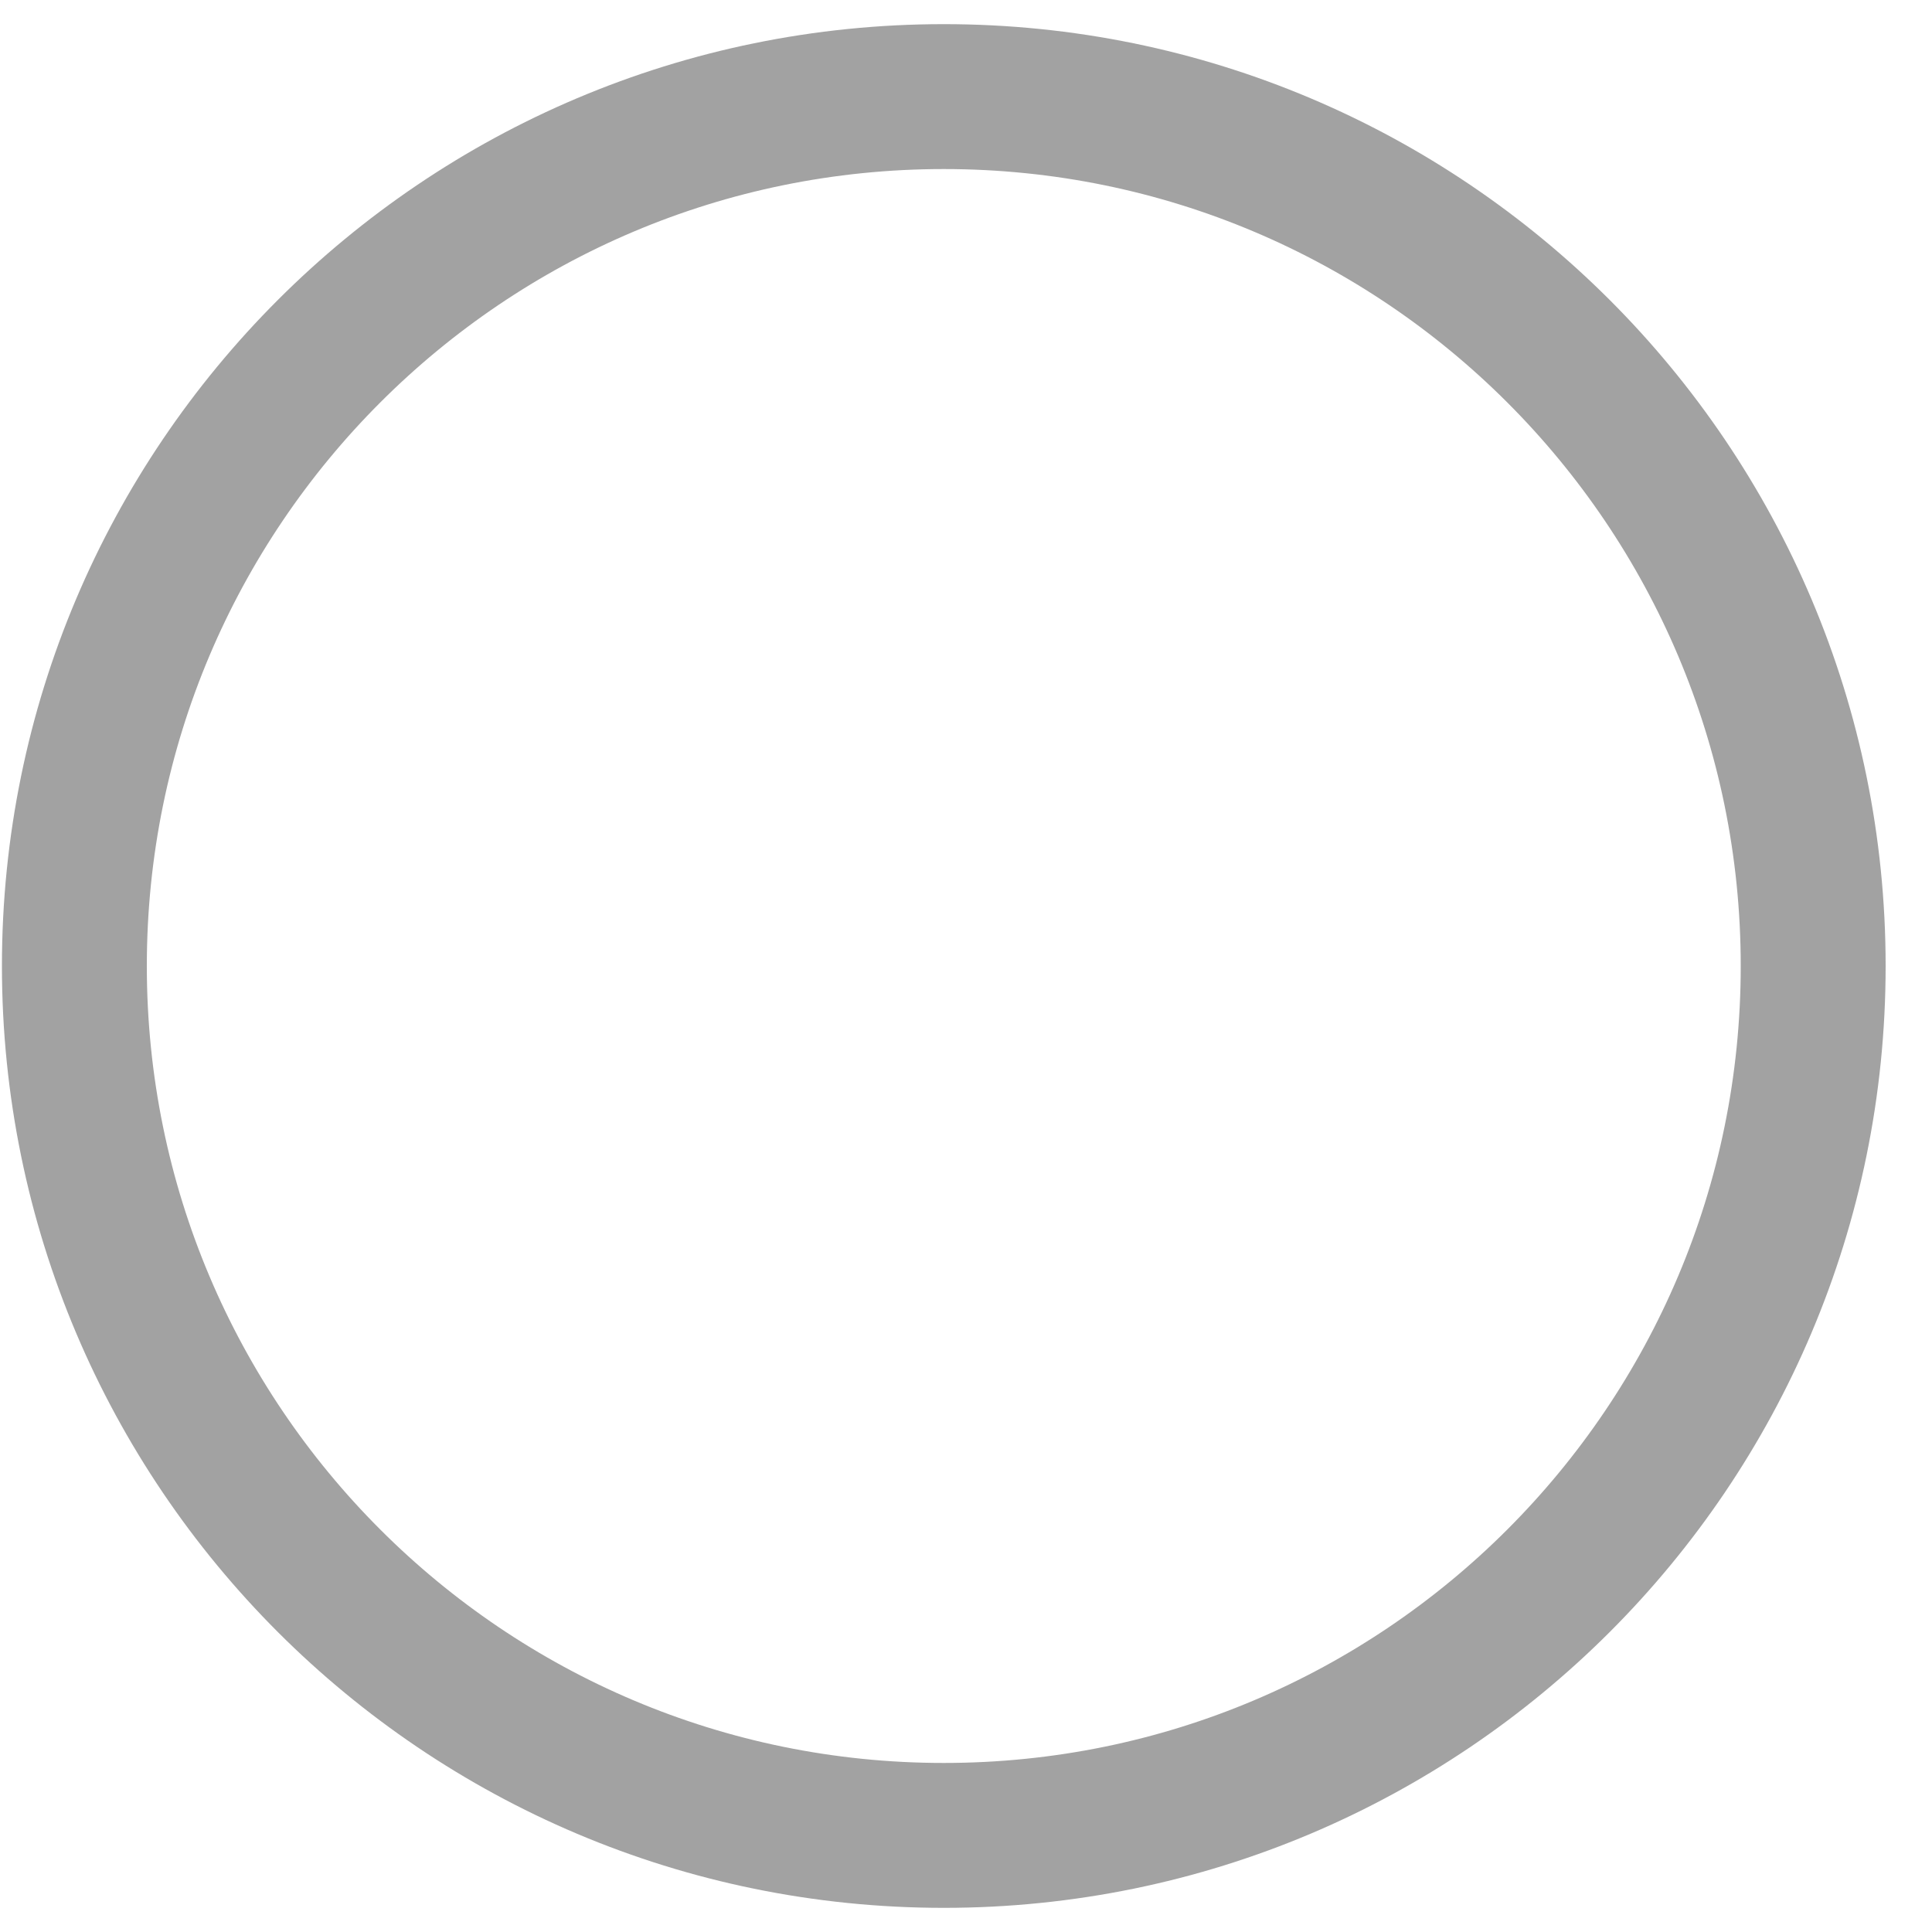
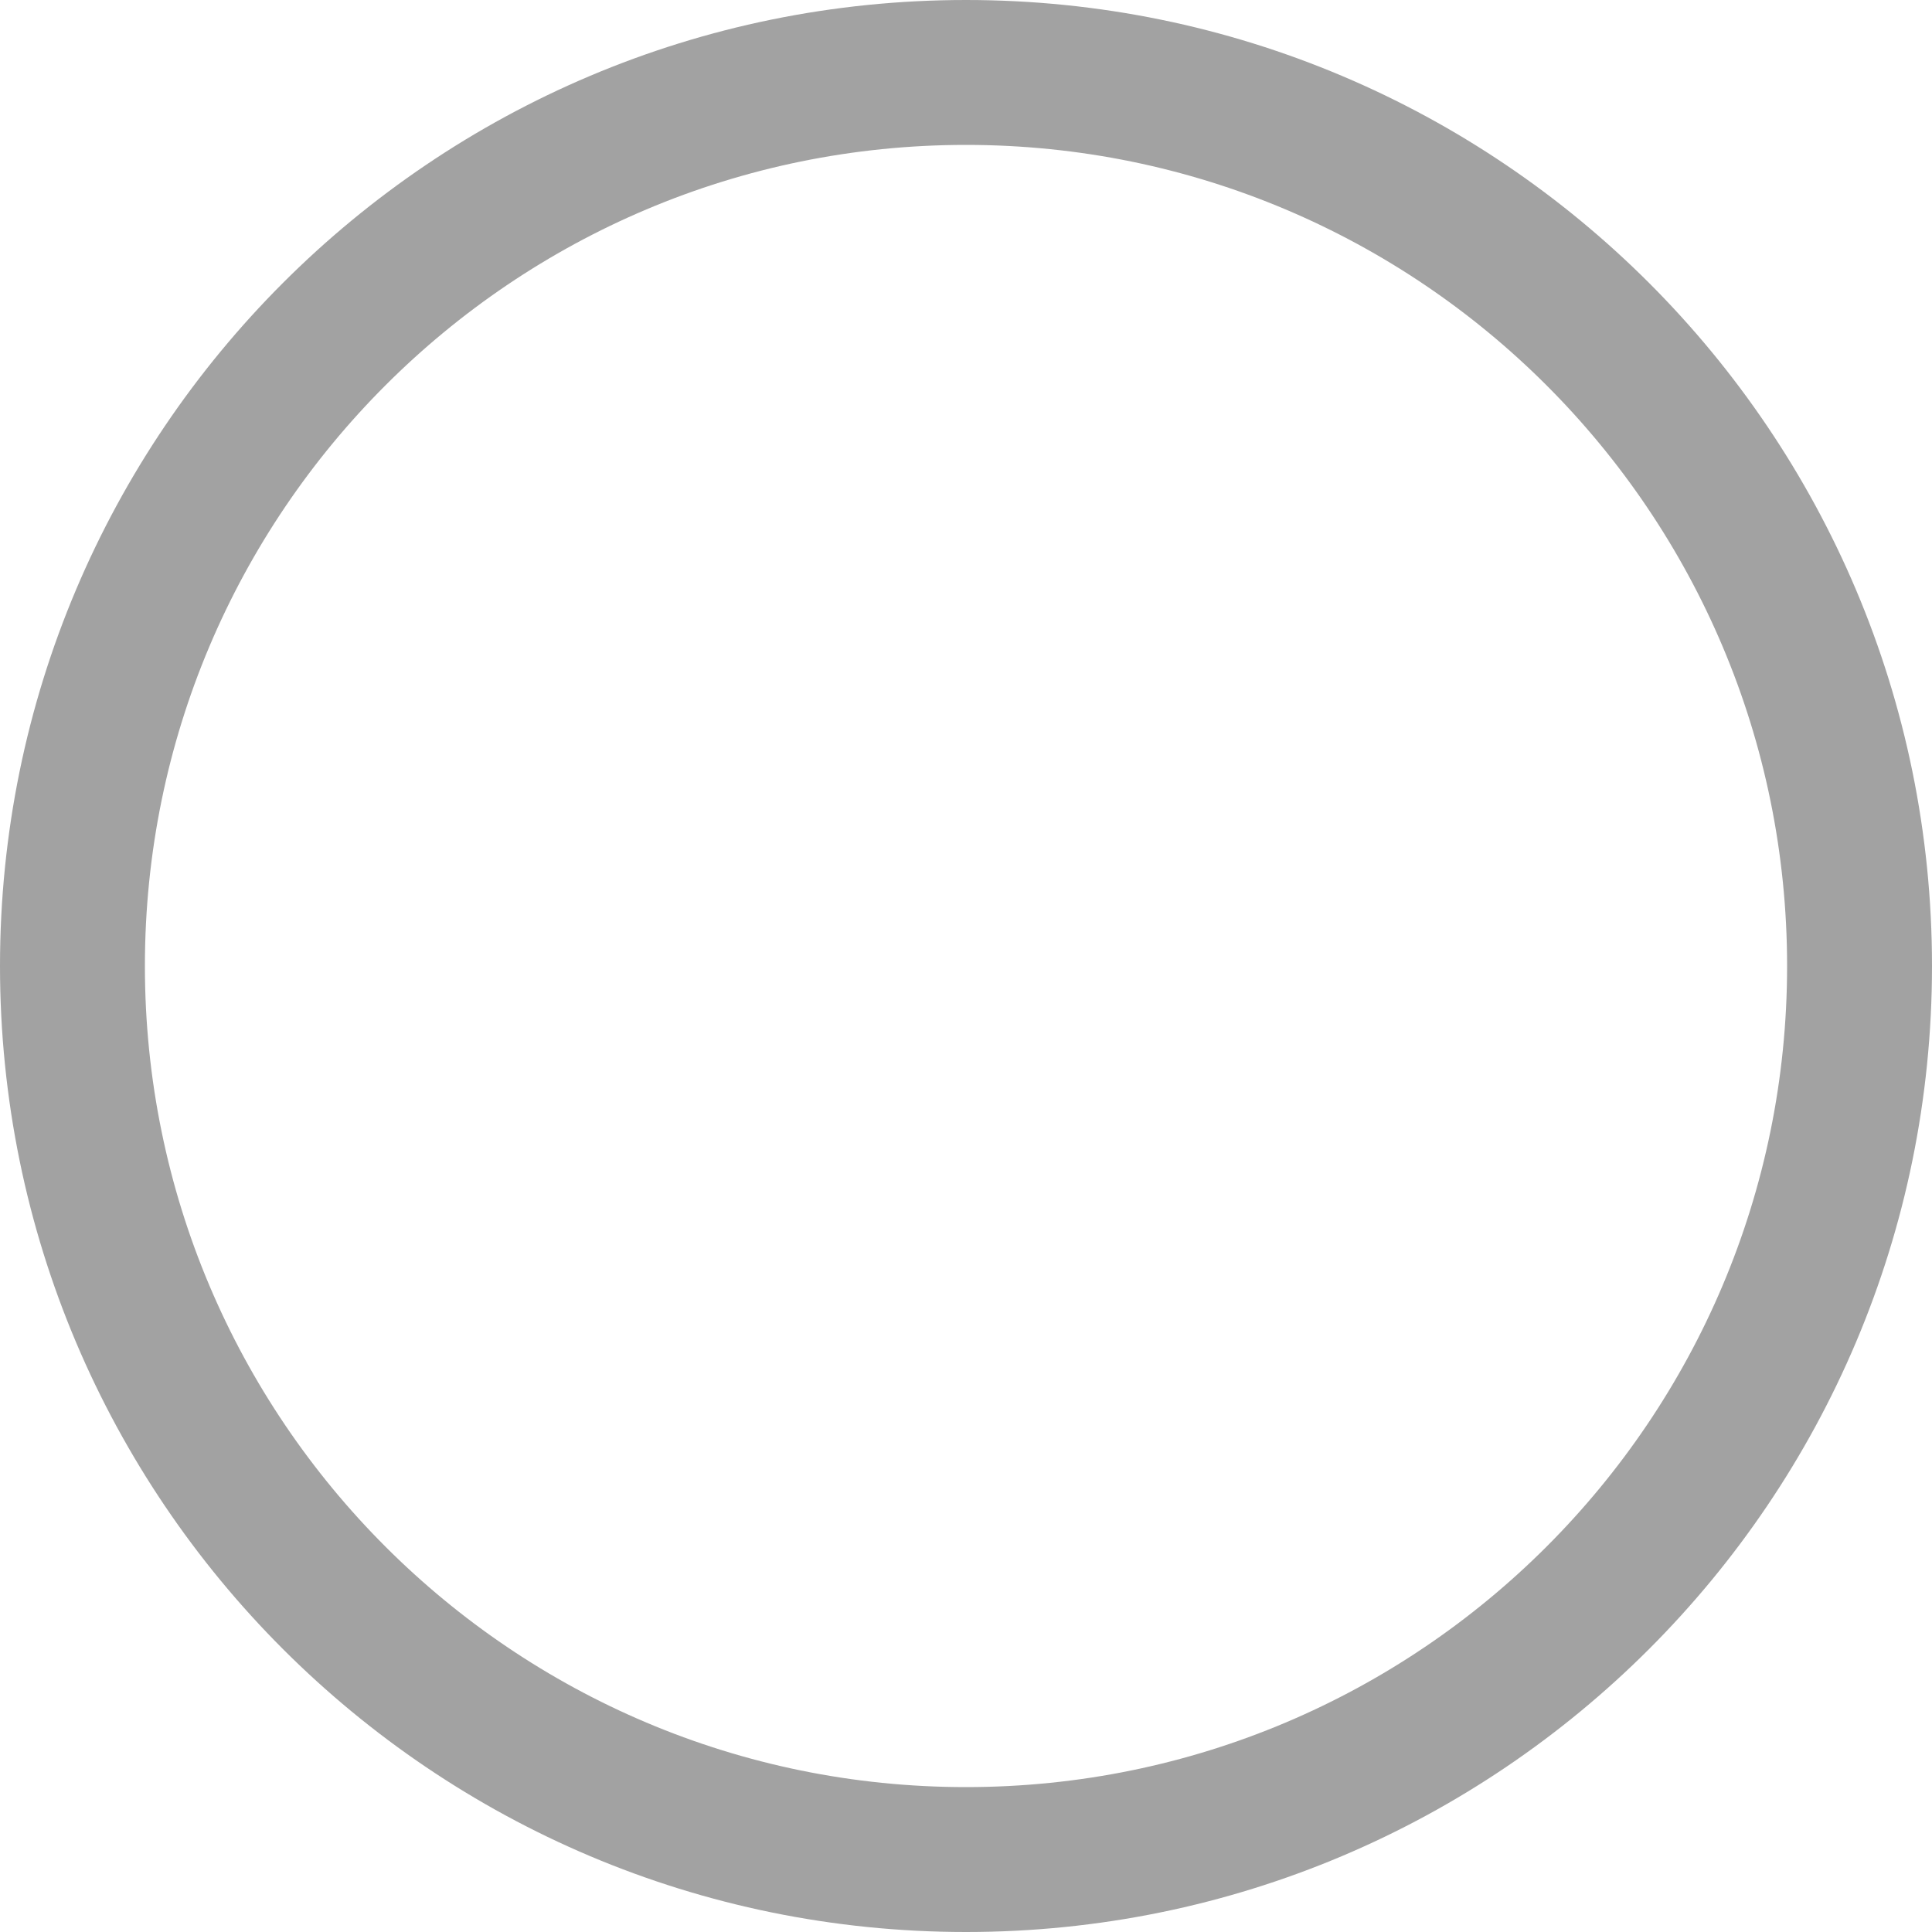
<svg xmlns="http://www.w3.org/2000/svg" id="Layer_1" data-name="Layer 1" viewBox="0 0 40 40">
  <defs>
-     <style>.cls-1{fill:none;stroke:#a2a2a2;stroke-linecap:round;stroke-miterlimit:10;stroke-width:3px;}</style>
+     <style>.cls-1{fill:#a2a2a2;}</style>
  </defs>
-   <circle class="cls-1" cx="19.54" cy="20" r="18" />
+   <path class="cls-1" d="M20,3A17,17,0,1,1,3,20,17,17,0,0,1,20,3m0-3A20,20,0,1,0,40,20,20,20,0,0,0,20,0h0Z" />
</svg>
